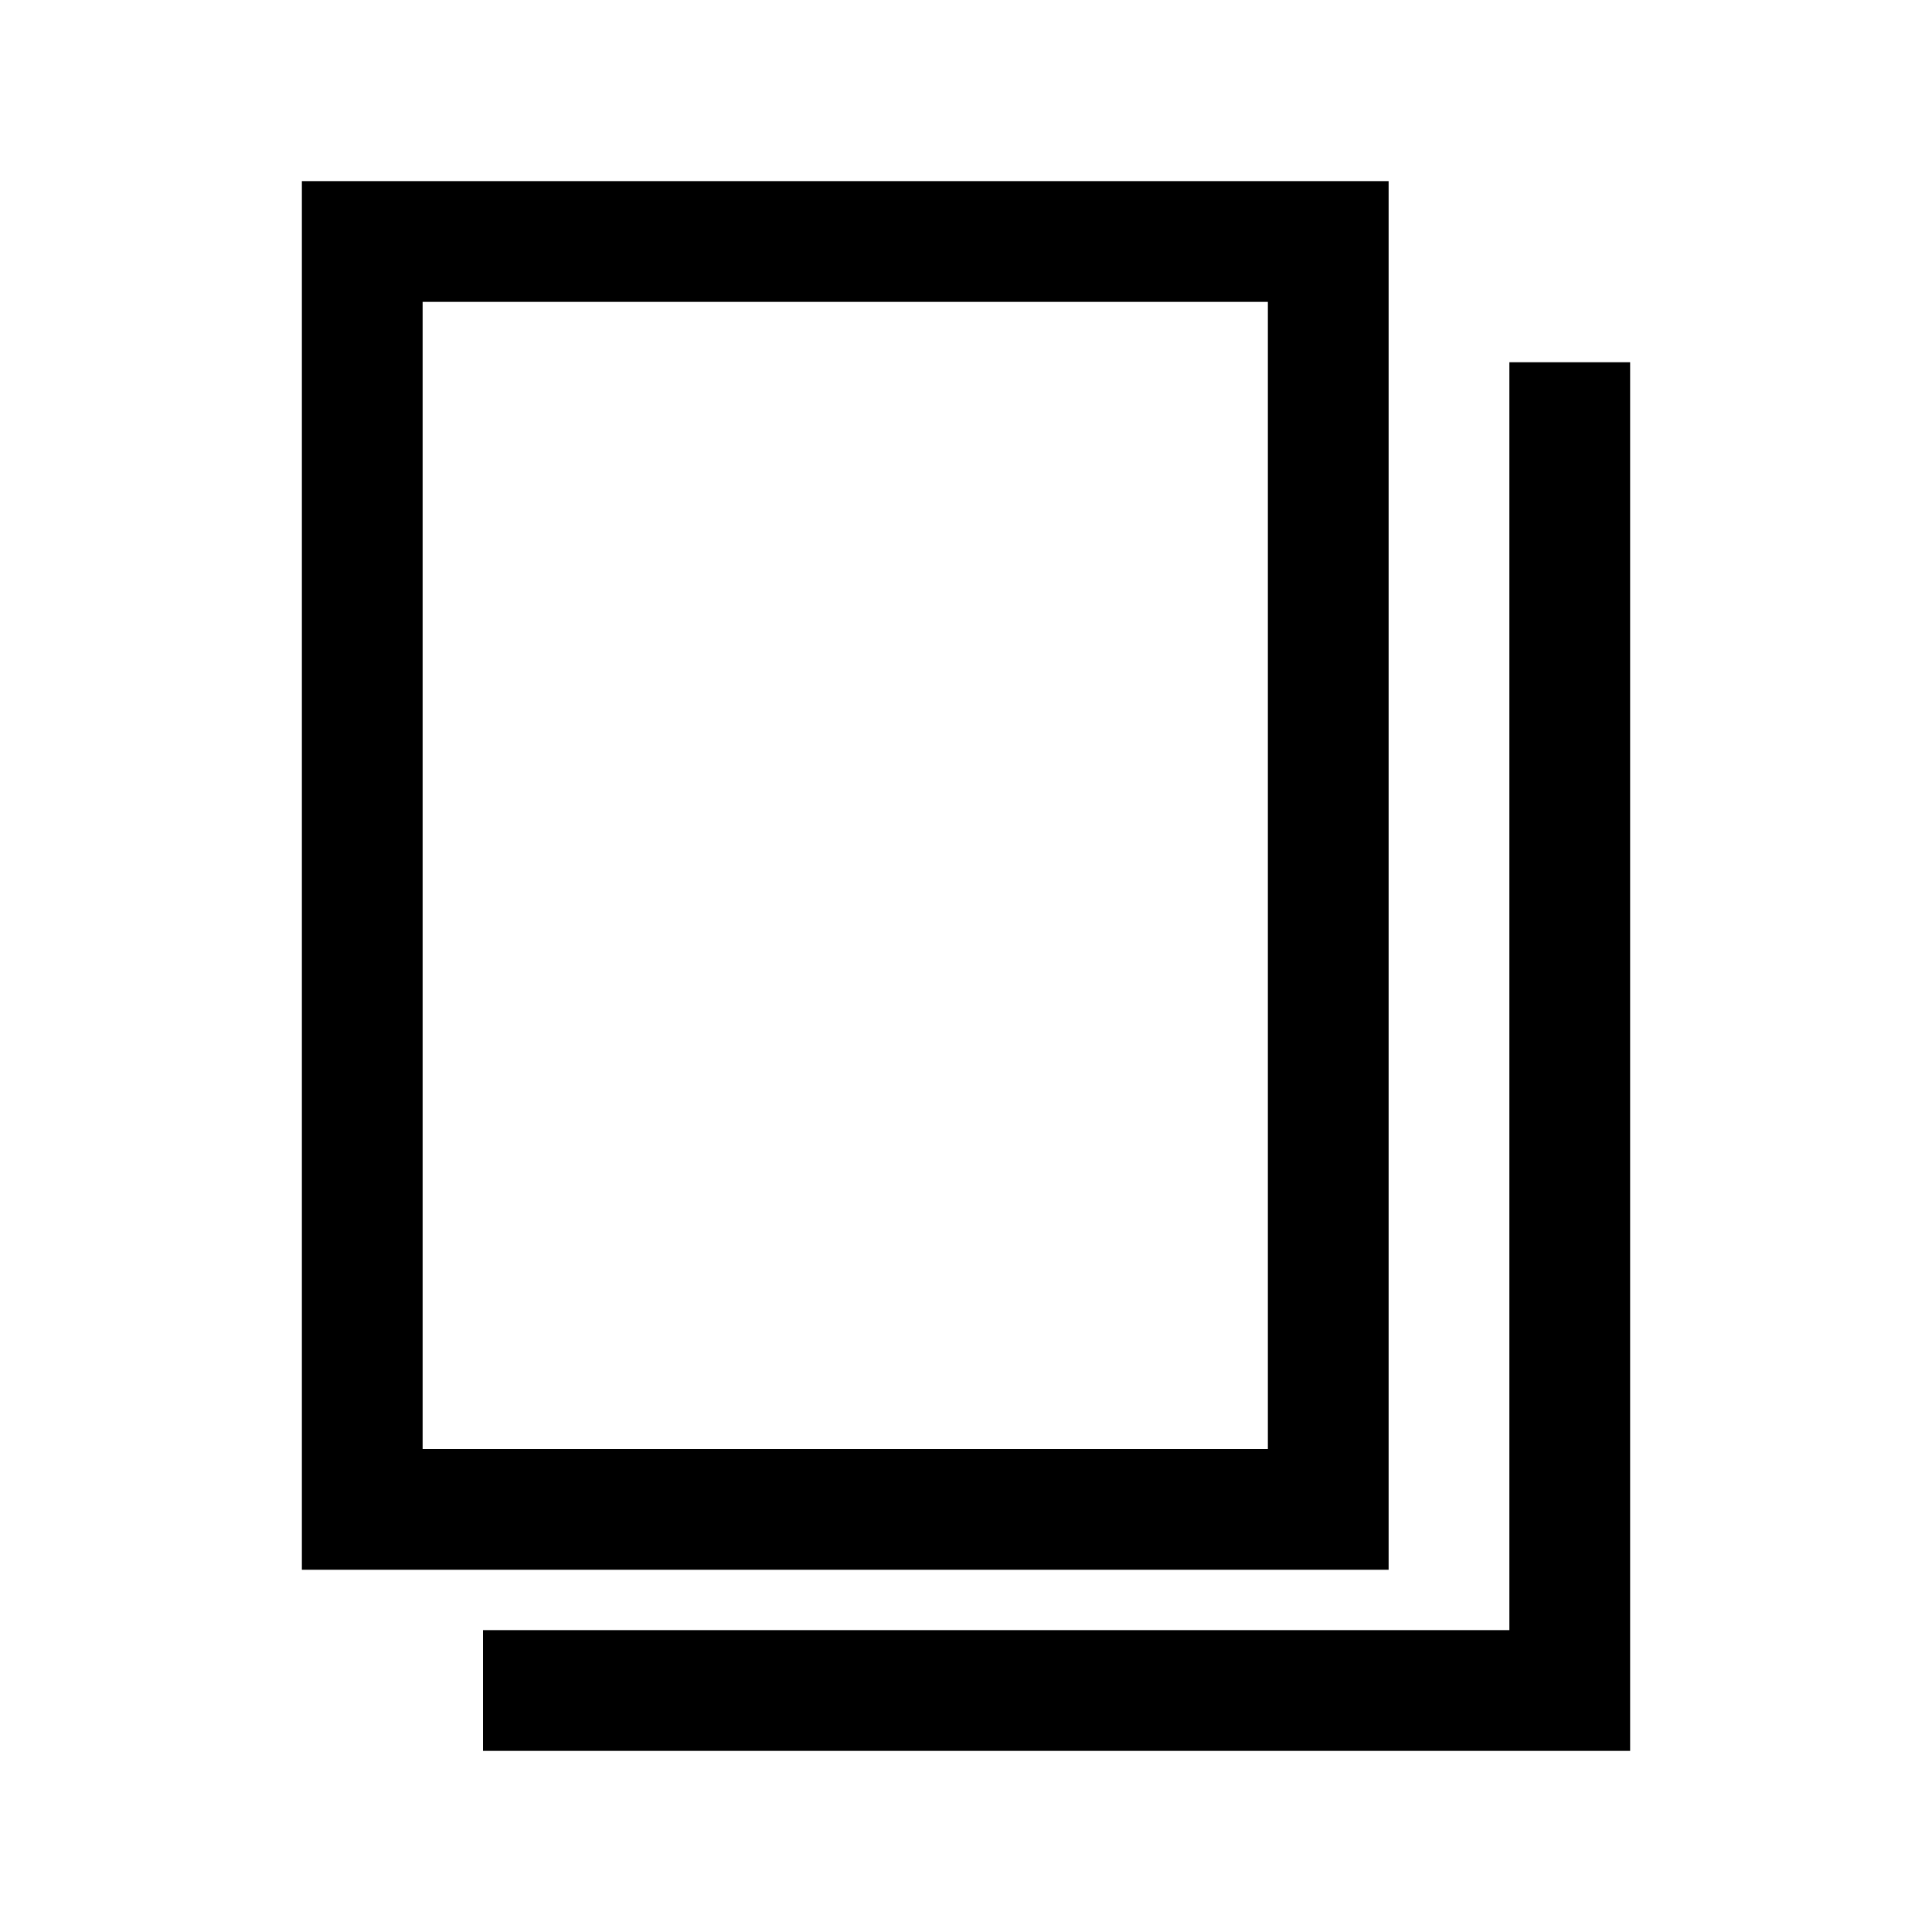
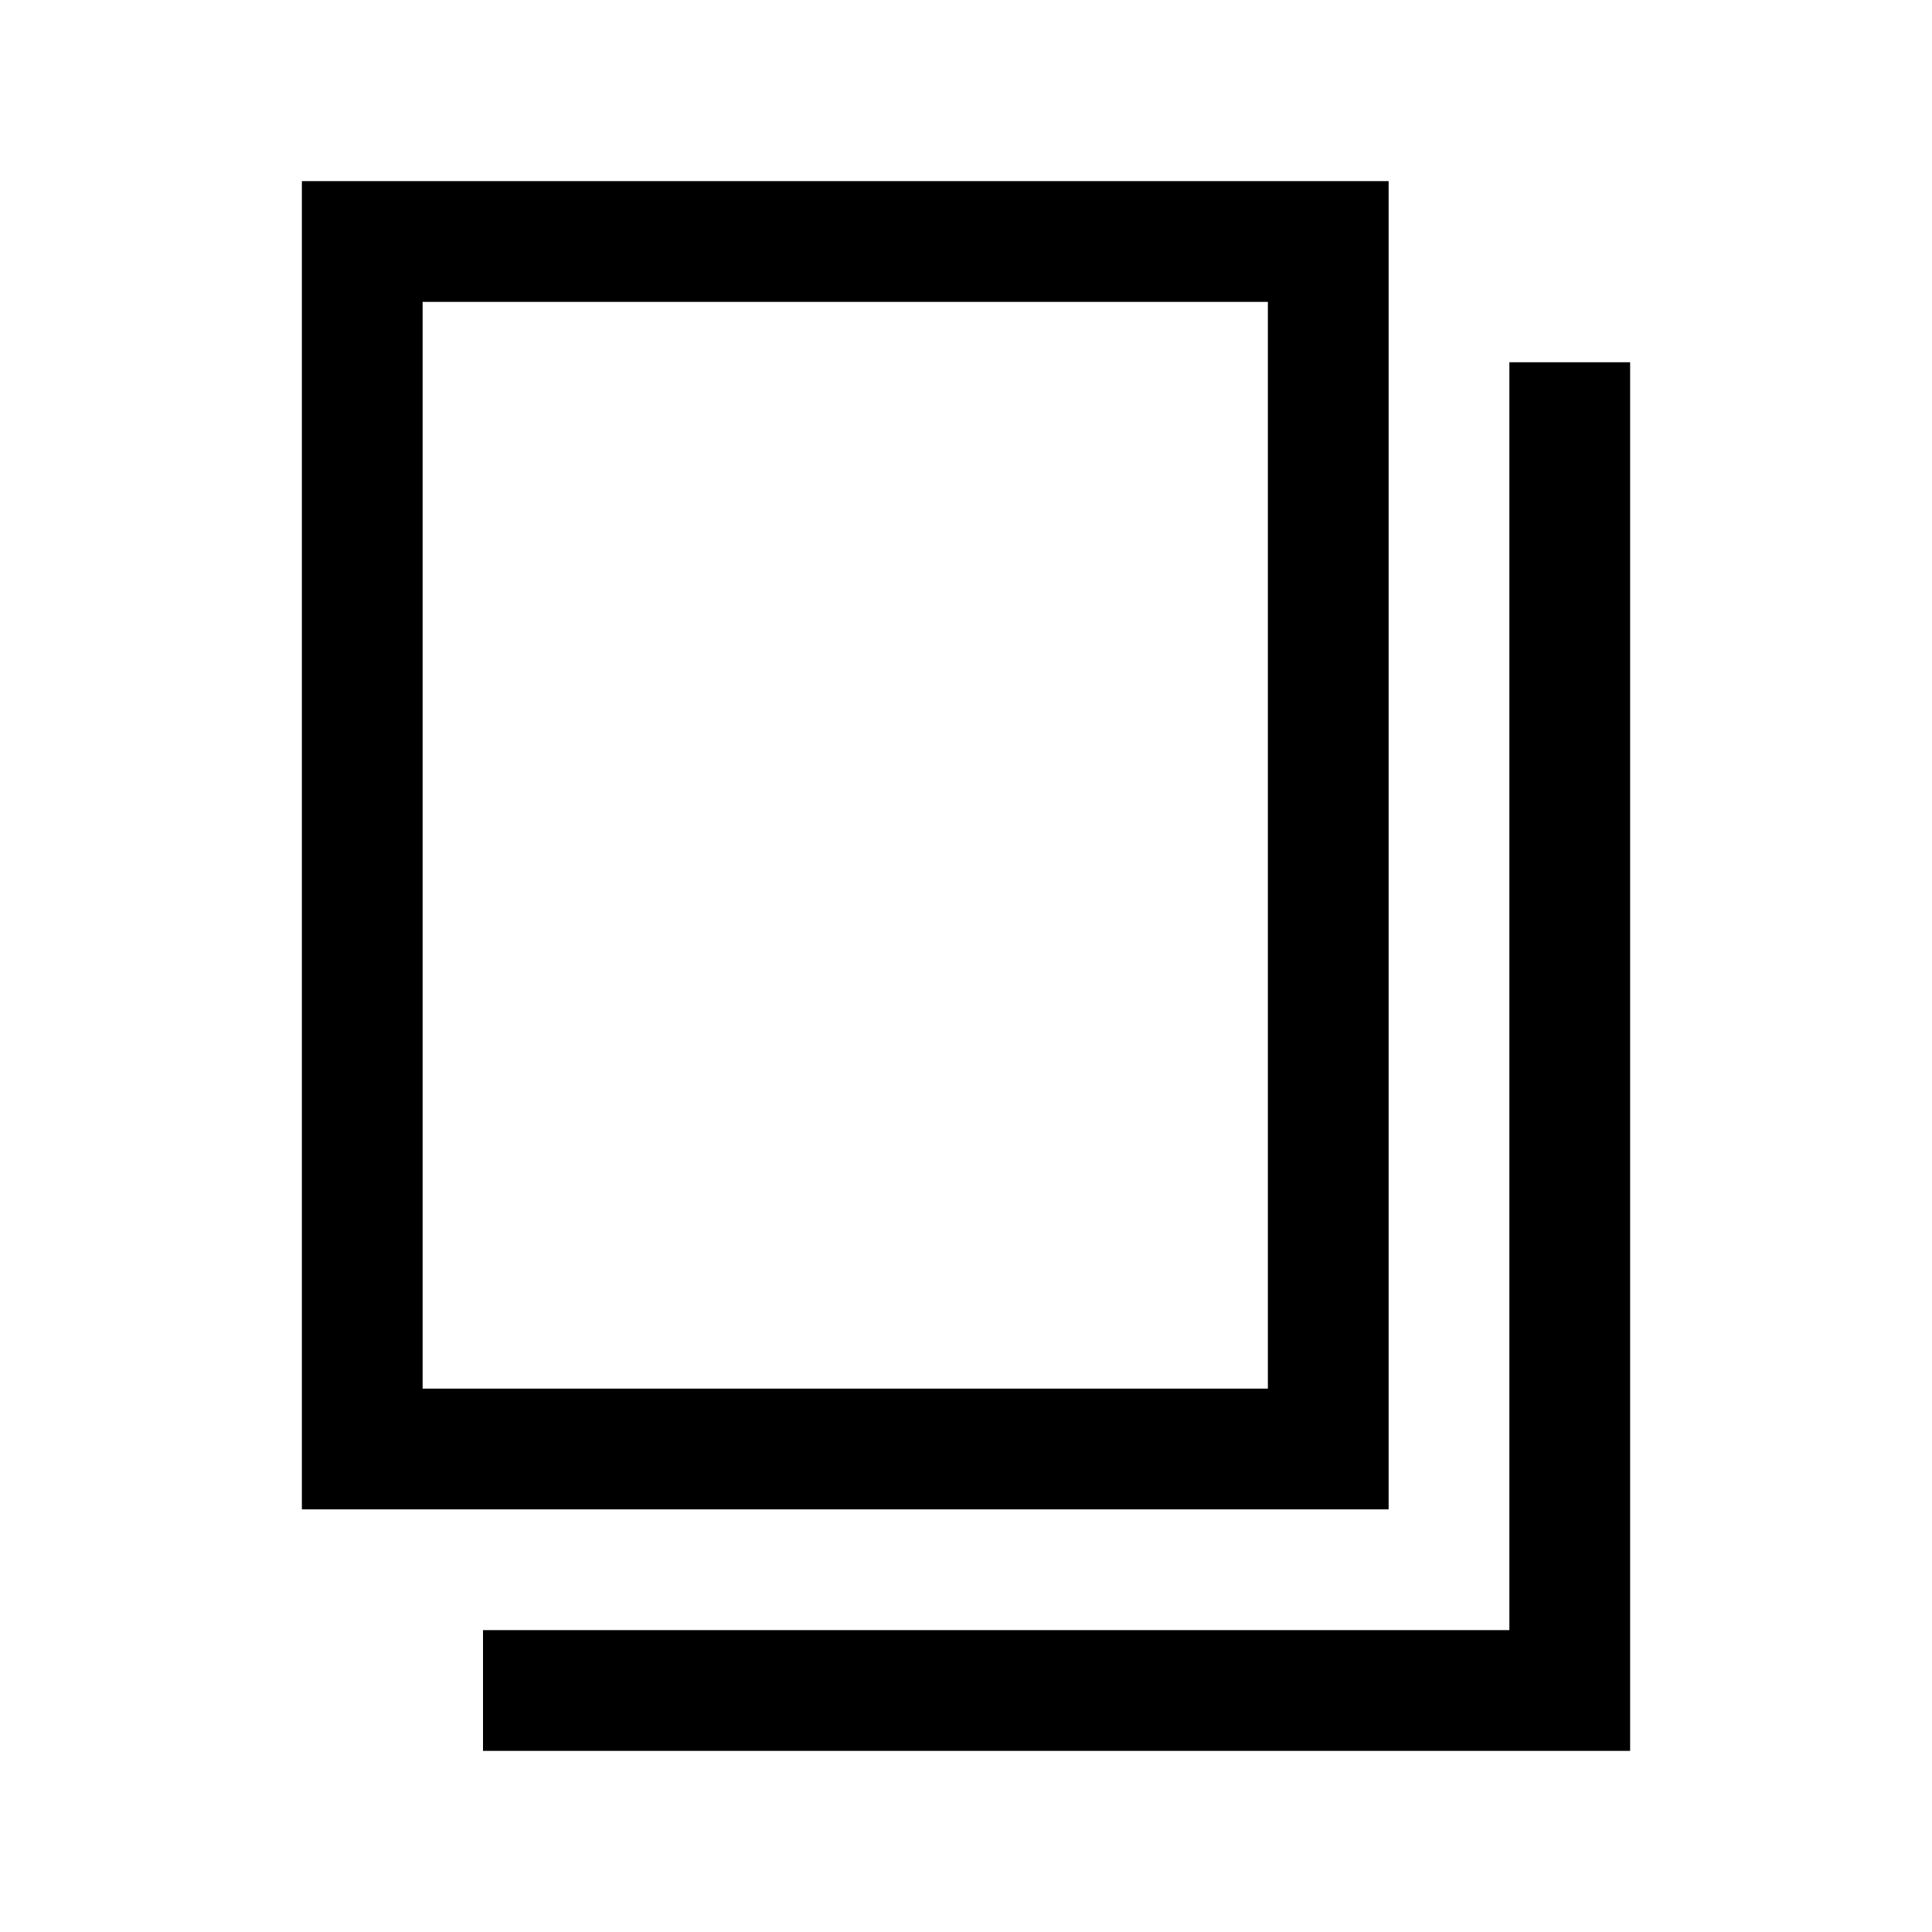
<svg xmlns="http://www.w3.org/2000/svg" version="1.1" viewBox="0 0 32 32">
  <g fill="none" stroke="#000000" stroke-linecap="square" stroke-width="2">
-     <path d="m6 4h16v21h-16z" />
+     <path d="m6 4h16v20h-16z" />
    <path d="m9 28h17v-21" />
  </g>
</svg>
